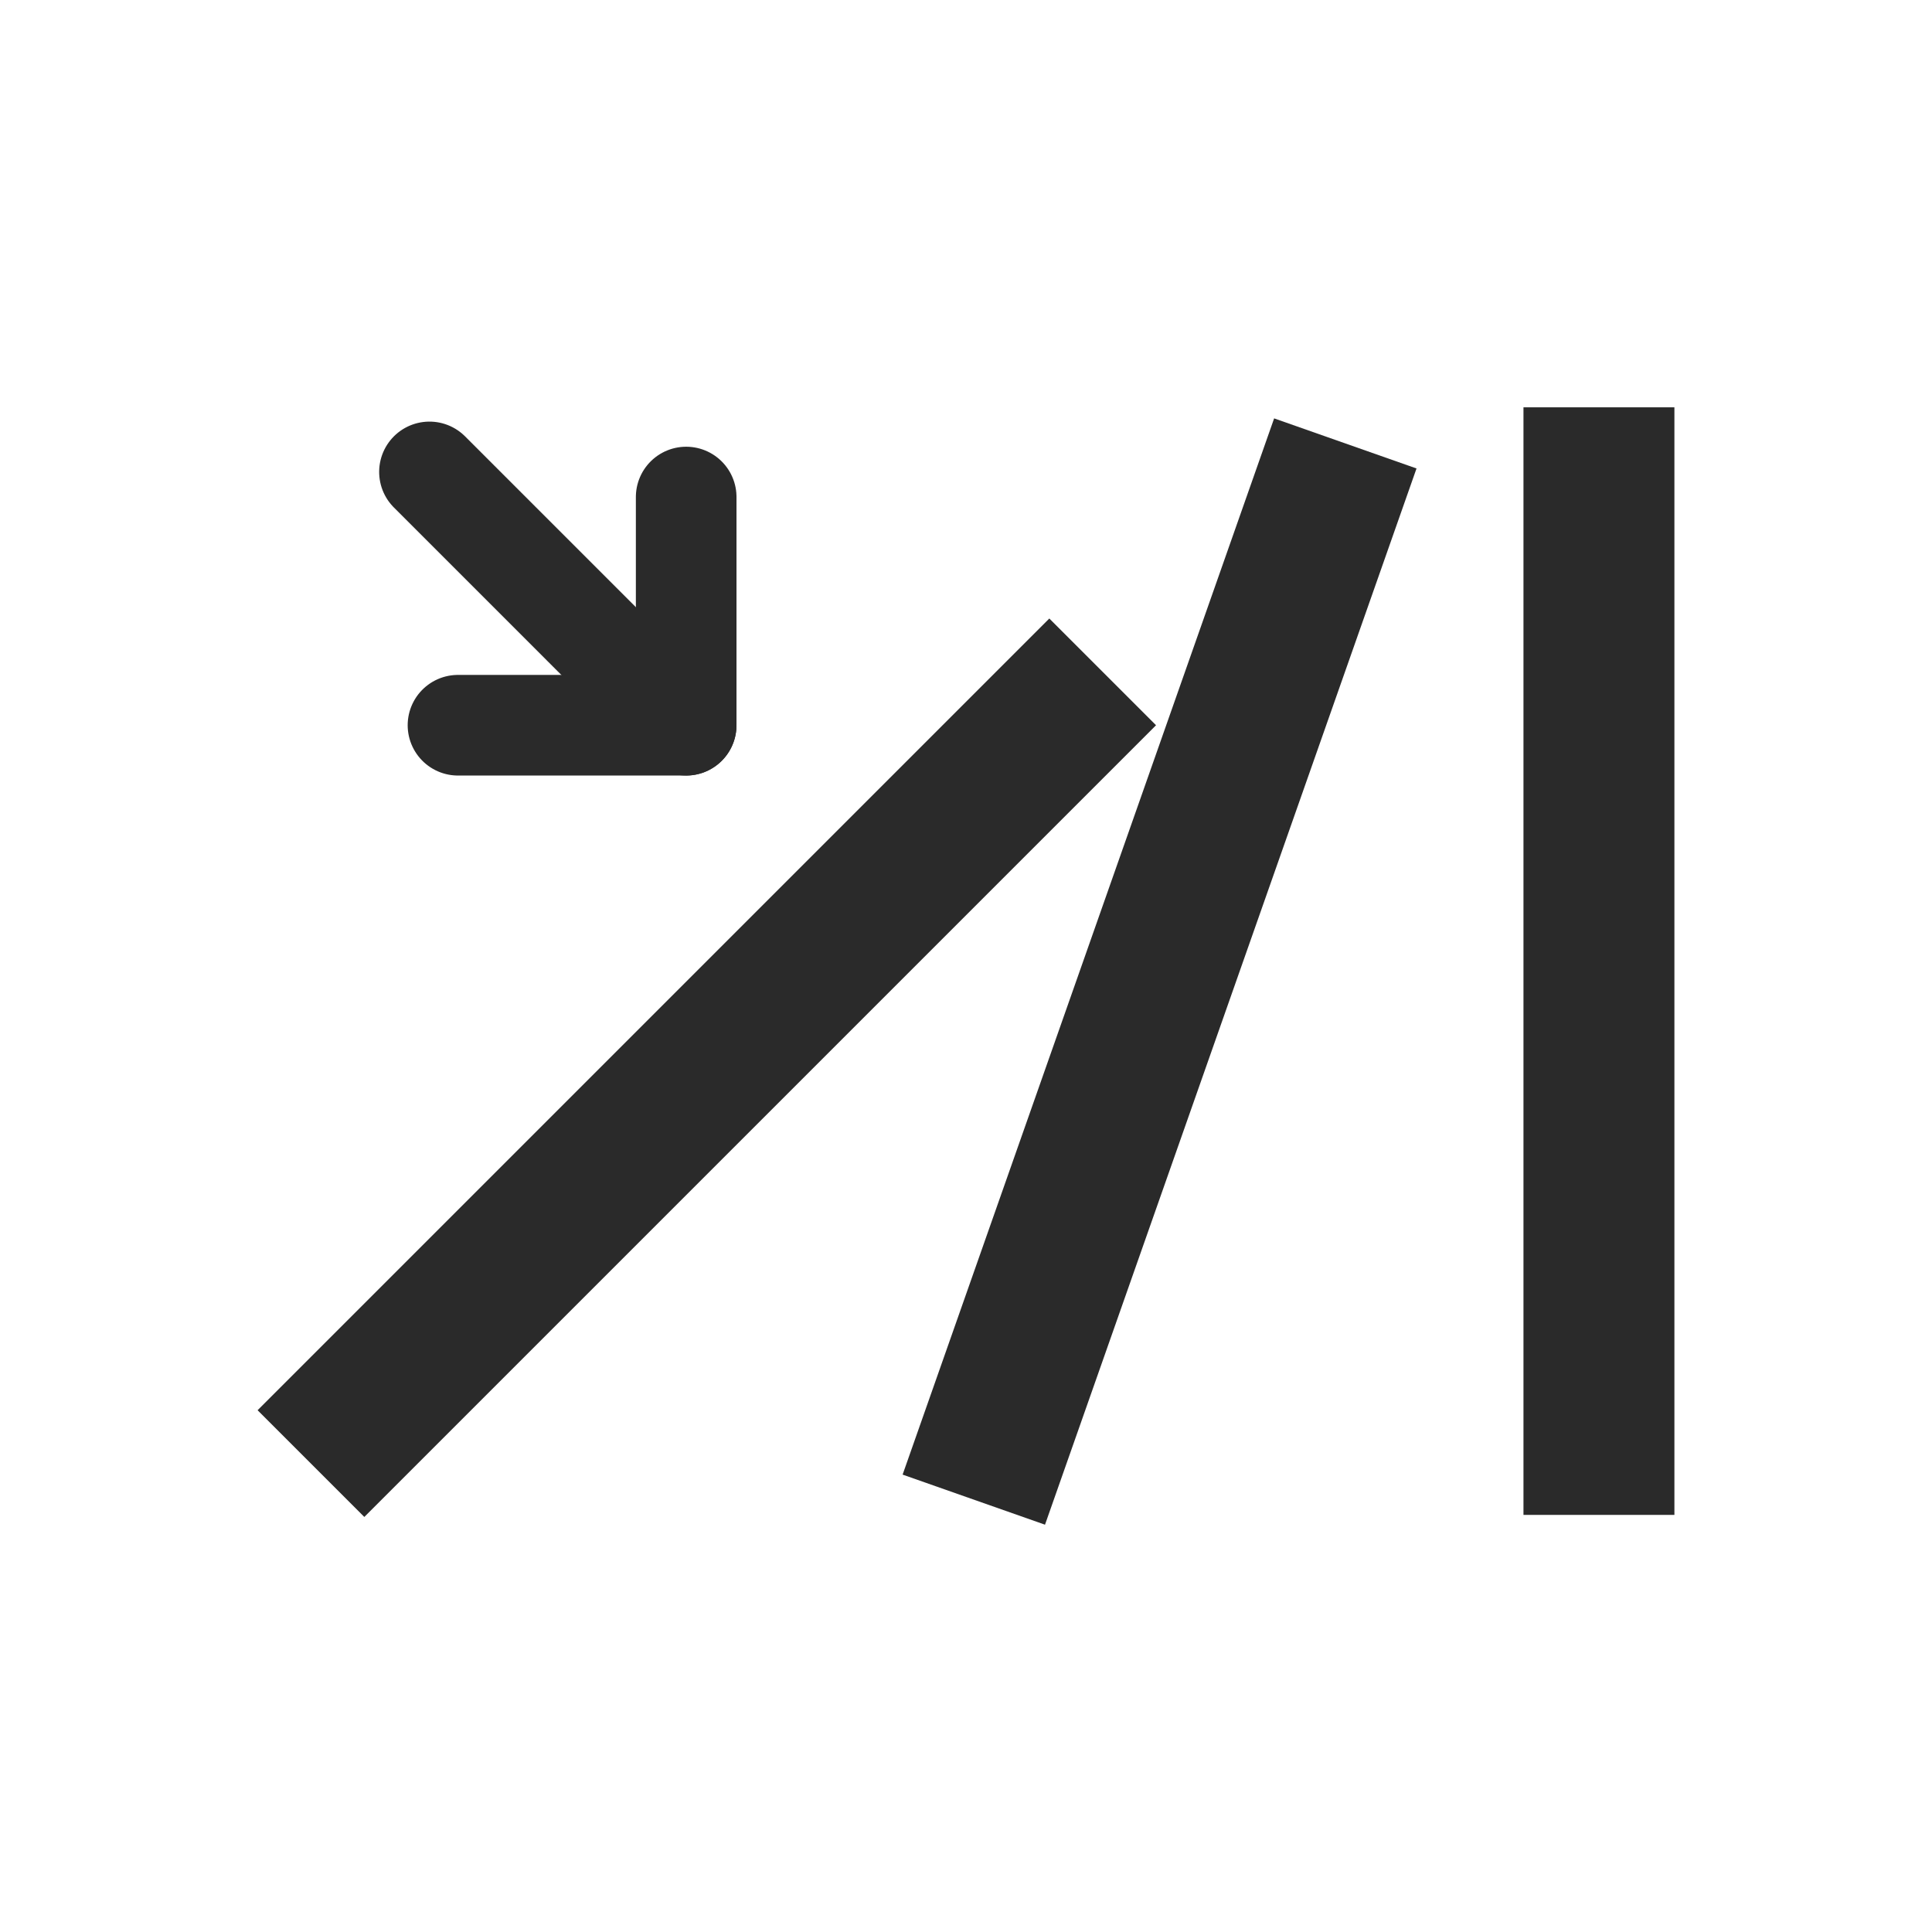
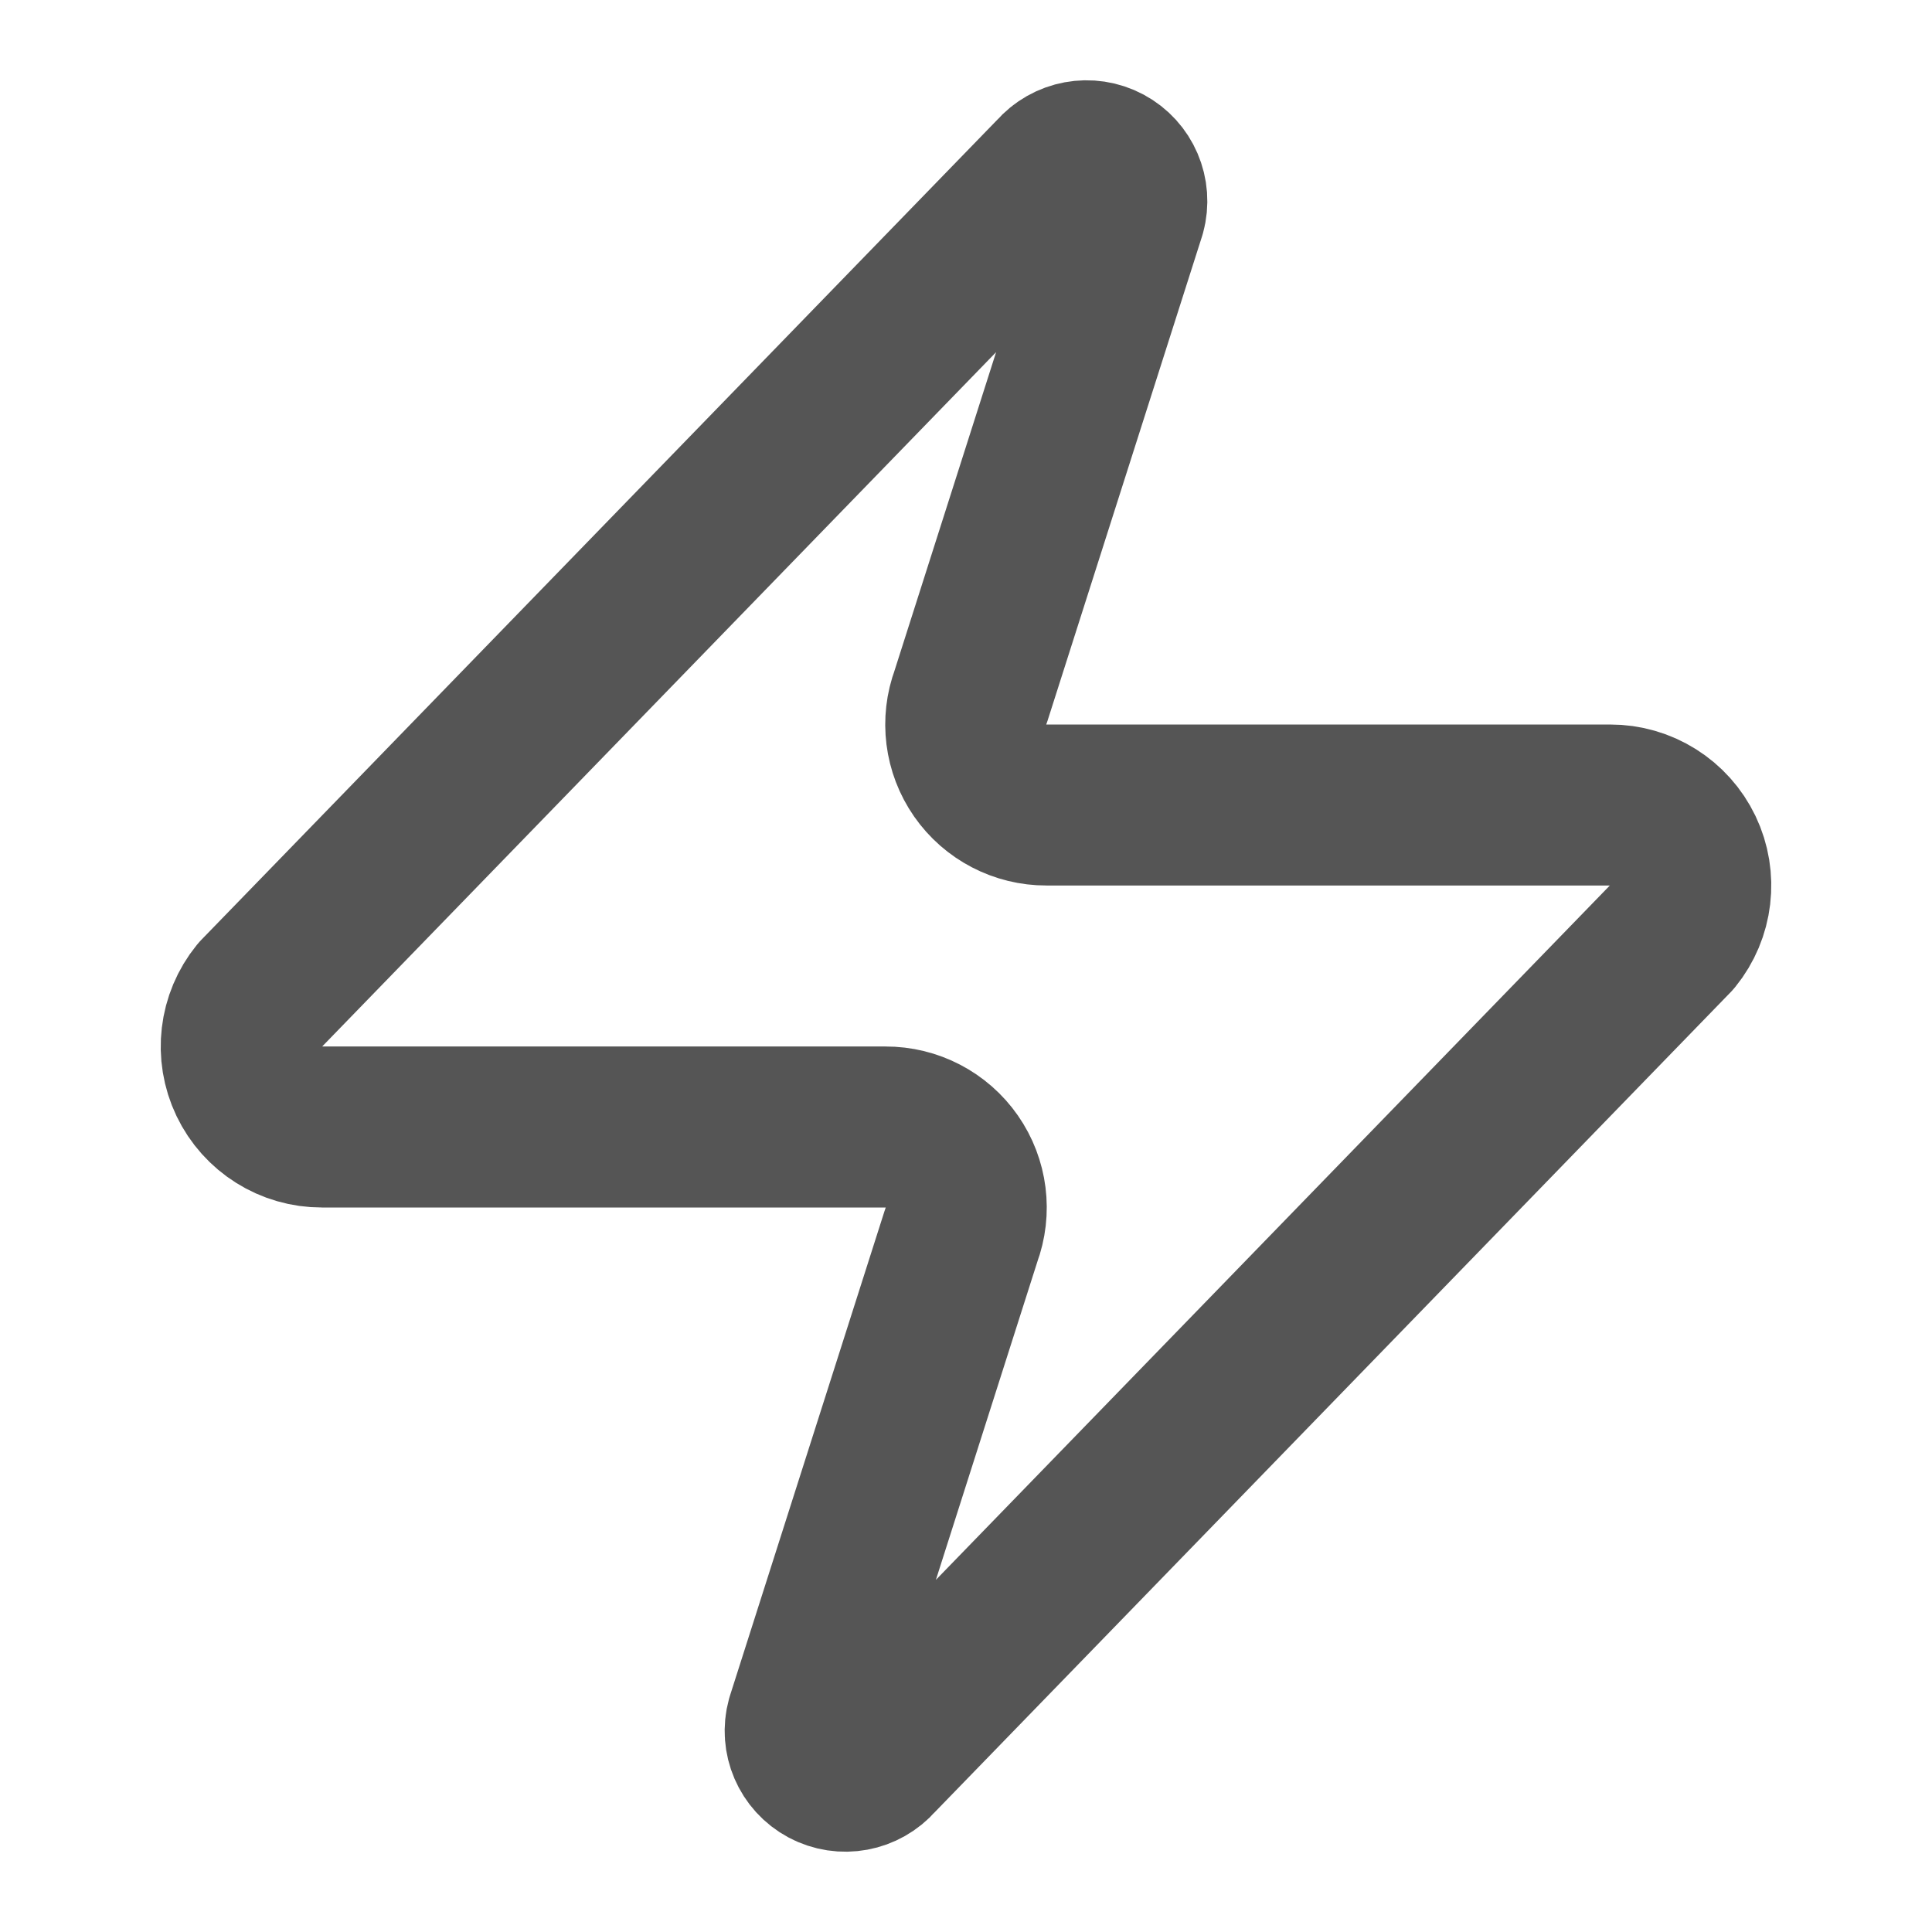
- <svg xmlns="http://www.w3.org/2000/svg" xmlns:ns1="http://schemas.microsoft.com/visio/2003/SVGExtensions/" width="512" height="512" viewBox="0 0 384 384" xml:space="preserve" class="st3" version="1.1" id="svg41" style="font-size:12px;overflow:visible;color-interpolation-filters:sRGB;fill:none;fill-rule:evenodd;stroke-linecap:square;stroke-miterlimit:3">
-   <defs id="defs45" />
-   <ns1:documentProperties ns1:langID="2052" ns1:viewMarkup="false" />
-   <style type="text/css" id="style2">
- 	
- 		.st1 {stroke:#2a2a2a;stroke-linecap:round;stroke-linejoin:round;stroke-width:20}
- 		.st2 {stroke:#2a2a2a;stroke-width:30}
- 		.st3 {fill:none;fill-rule:evenodd;font-size:12px;overflow:visible;stroke-linecap:square;stroke-miterlimit:3}
- 	
- 	</style>
-   <g ns1:mID="0" ns1:index="1" ns1:groupContext="foregroundPage" id="g39" transform="translate(0.3205153,53.91285)">
-     <ns1:pageProperties ns1:drawingScale="0.0393701" ns1:pageScale="0.0393701" ns1:drawingUnits="24" ns1:shadowOffsetX="9" ns1:shadowOffsetY="-9" />
-     <g id="group113-1" ns1:mID="113" ns1:groupContext="group">
-       <g id="shape114-2" ns1:mID="114" ns1:groupContext="shape" transform="translate(90.7087,-175.748)">
-         <path d="M 0,265.98 H 45.35" class="st1" id="path10" style="stroke:#2a2a2a;stroke-width:20;stroke-linecap:round;stroke-linejoin:round" />
-       </g>
-       <g id="shape115-5" ns1:mID="115" ns1:groupContext="shape" transform="rotate(90,178.5825,223.4605)">
-         <path d="M 0,265.98 H 45.35" class="st1" id="path15" style="stroke:#2a2a2a;stroke-width:20;stroke-linecap:round;stroke-linejoin:round" />
-       </g>
-       <g id="shape116-8" ns1:mID="116" ns1:groupContext="shape" transform="rotate(45,315.4416,255.5842)">
-         <path d="M 0,265.98 H 63.18" class="st1" id="path20" style="stroke:#2a2a2a;stroke-width:20;stroke-linecap:round;stroke-linejoin:round" />
-       </g>
-       <g id="shape117-11" ns1:mID="117" ns1:groupContext="shape" transform="rotate(90,270.7088,312.7521)">
-         <path d="M 0,265.98 H 190.14" class="st2" id="path25" style="stroke:#2a2a2a;stroke-width:30" />
-       </g>
-       <g id="shape118-14" ns1:mID="118" ns1:groupContext="shape" transform="rotate(109.379,208.1157,249.9992)">
-         <path d="M 0,265.98 H 192.54" class="st2" id="path30" style="stroke:#2a2a2a;stroke-width:30" />
-       </g>
-       <g id="shape119-17" ns1:mID="119" ns1:groupContext="shape" transform="rotate(135,140.5173,221.2338)">
-         <path d="M 0,265.98 H 192.54" class="st2" id="path35" style="stroke:#2a2a2a;stroke-width:30" />
-       </g>
-     </g>
-   </g>
+ <svg xmlns="http://www.w3.org/2000/svg" width="16" height="16" viewBox="0 0 24 24" fill="none" stroke="#555555" stroke-width="2" stroke-linecap="round" stroke-linejoin="round">
+   <path d="M4 14a1 1 0 0 1-.78-1.63l9.9-10.2a.5.5 0 0 1 .86.46l-1.92 6.02A1 1 0 0 0 13 10h7a1 1 0 0 1 .78 1.63l-9.9 10.2a.5.5 0 0 1-.86-.46l1.92-6.02A1 1 0 0 0 11 14z" />
</svg>
